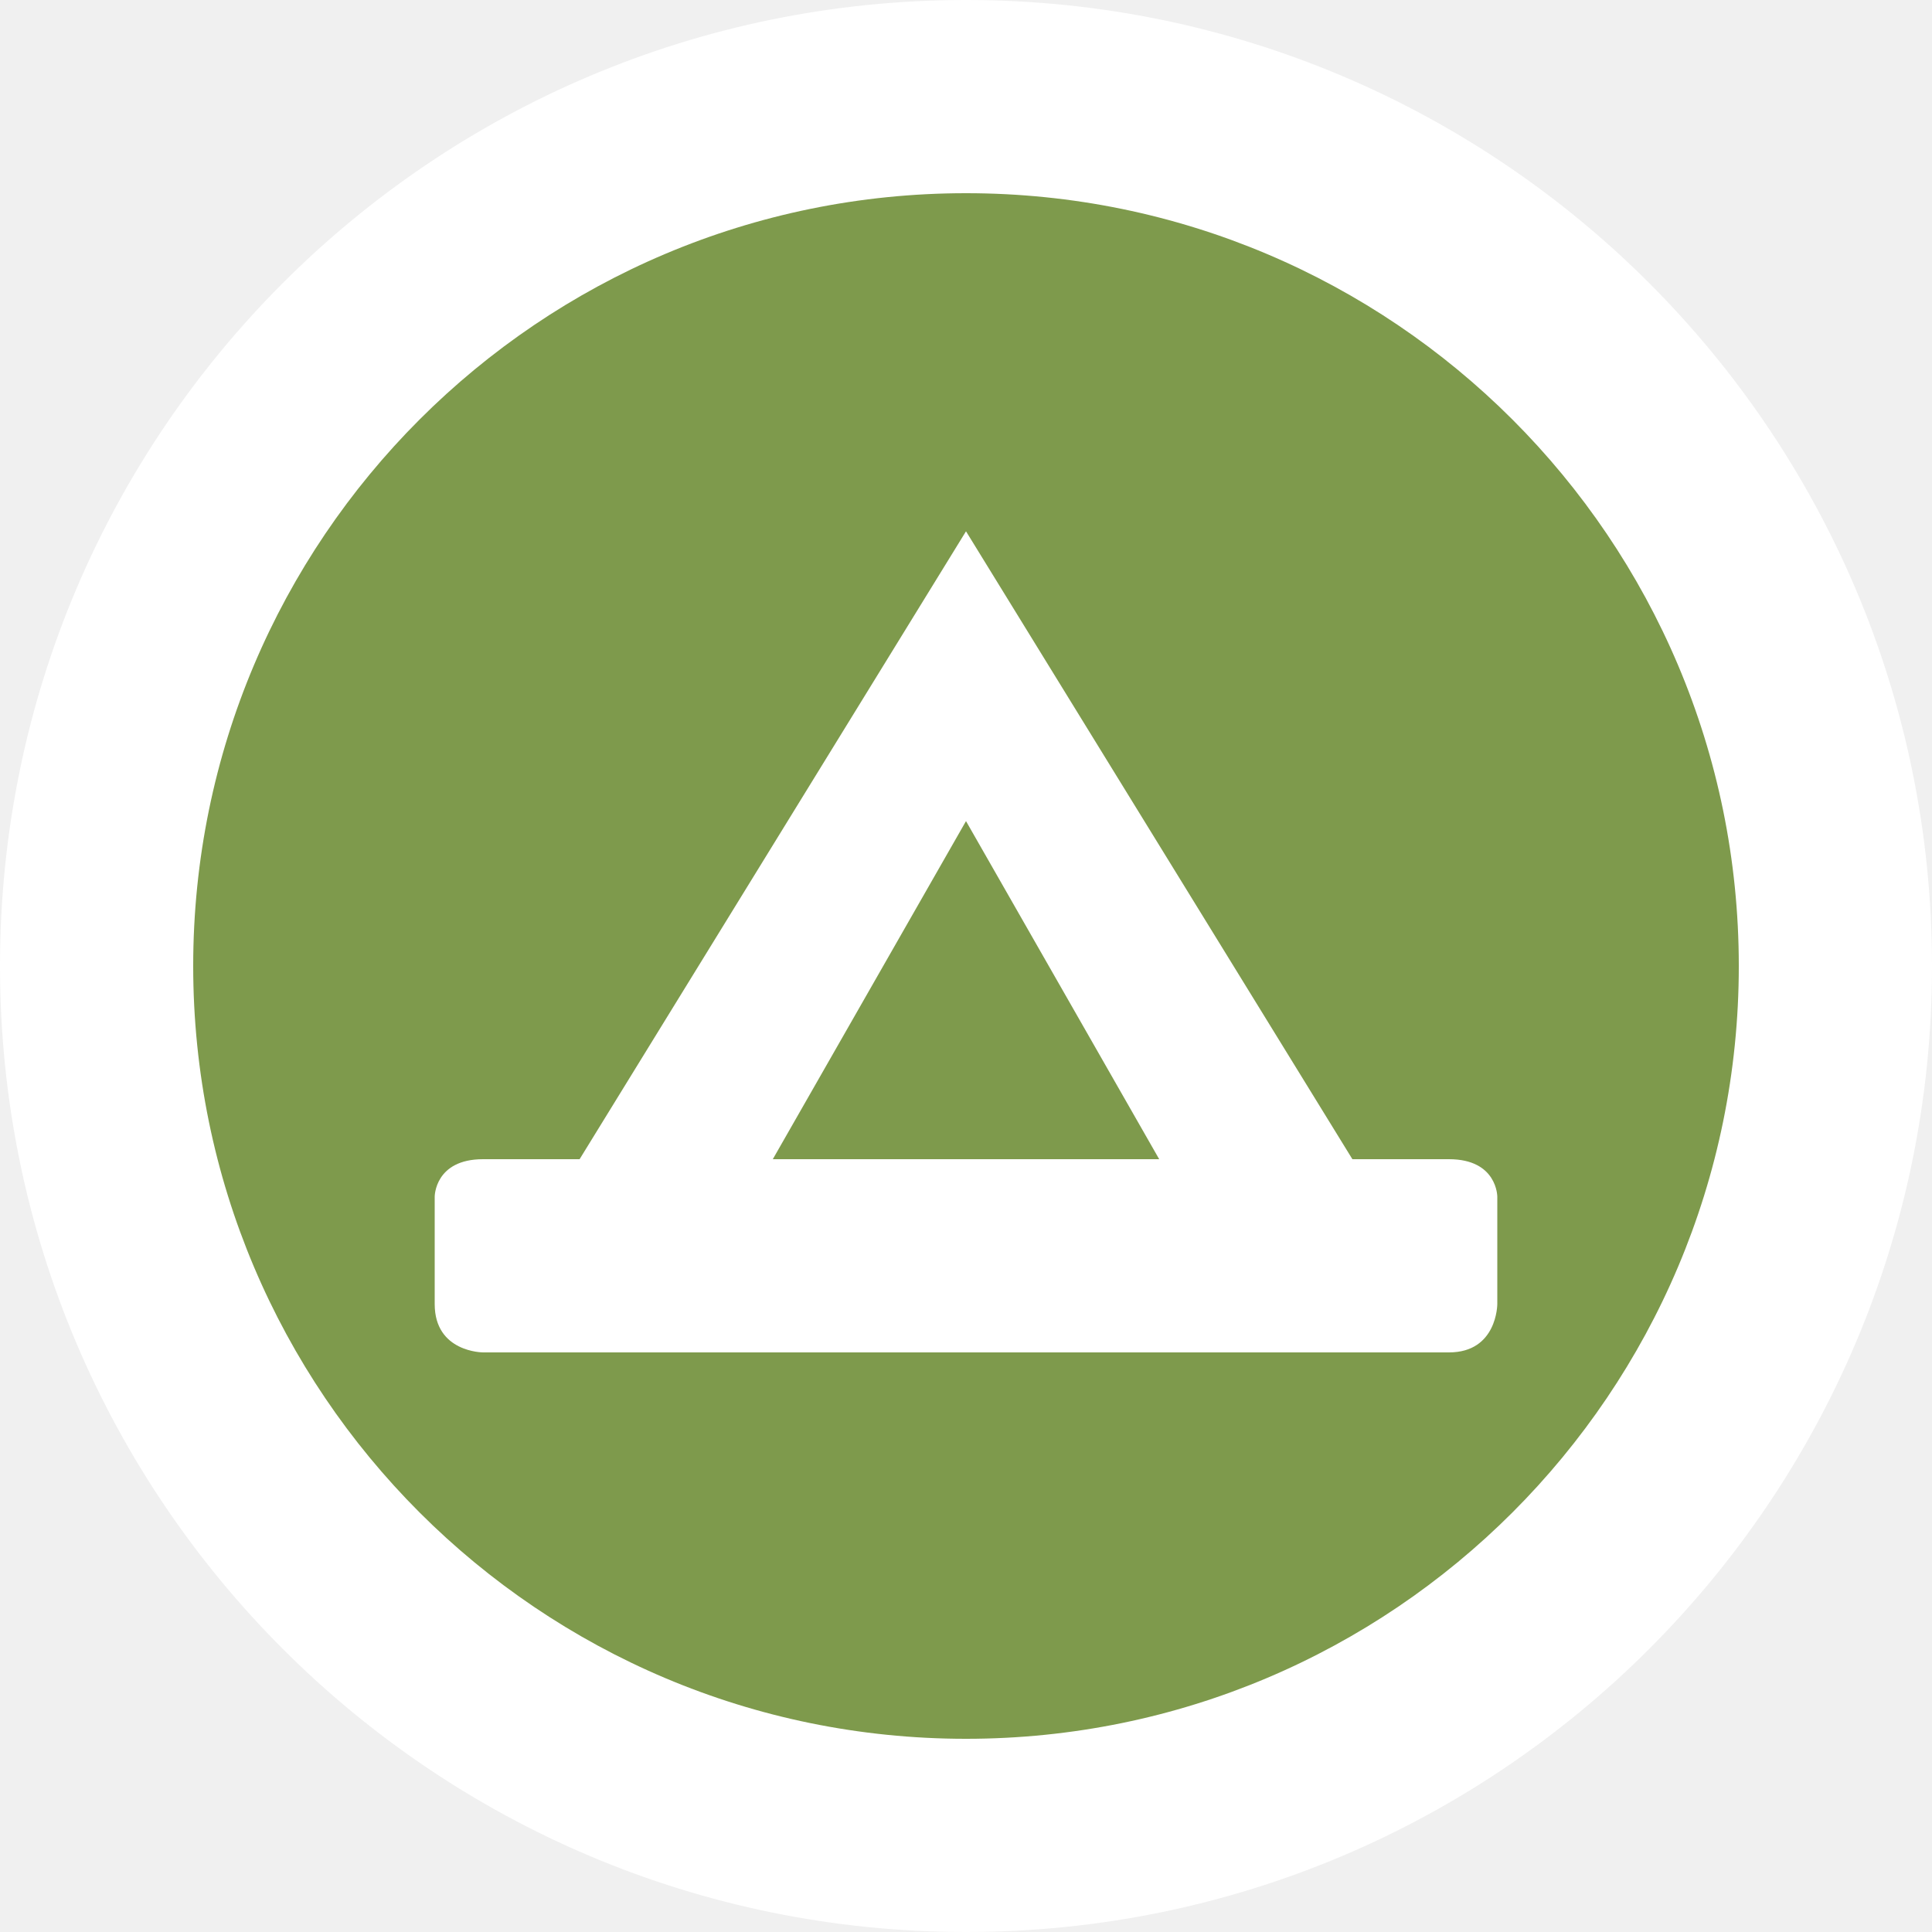
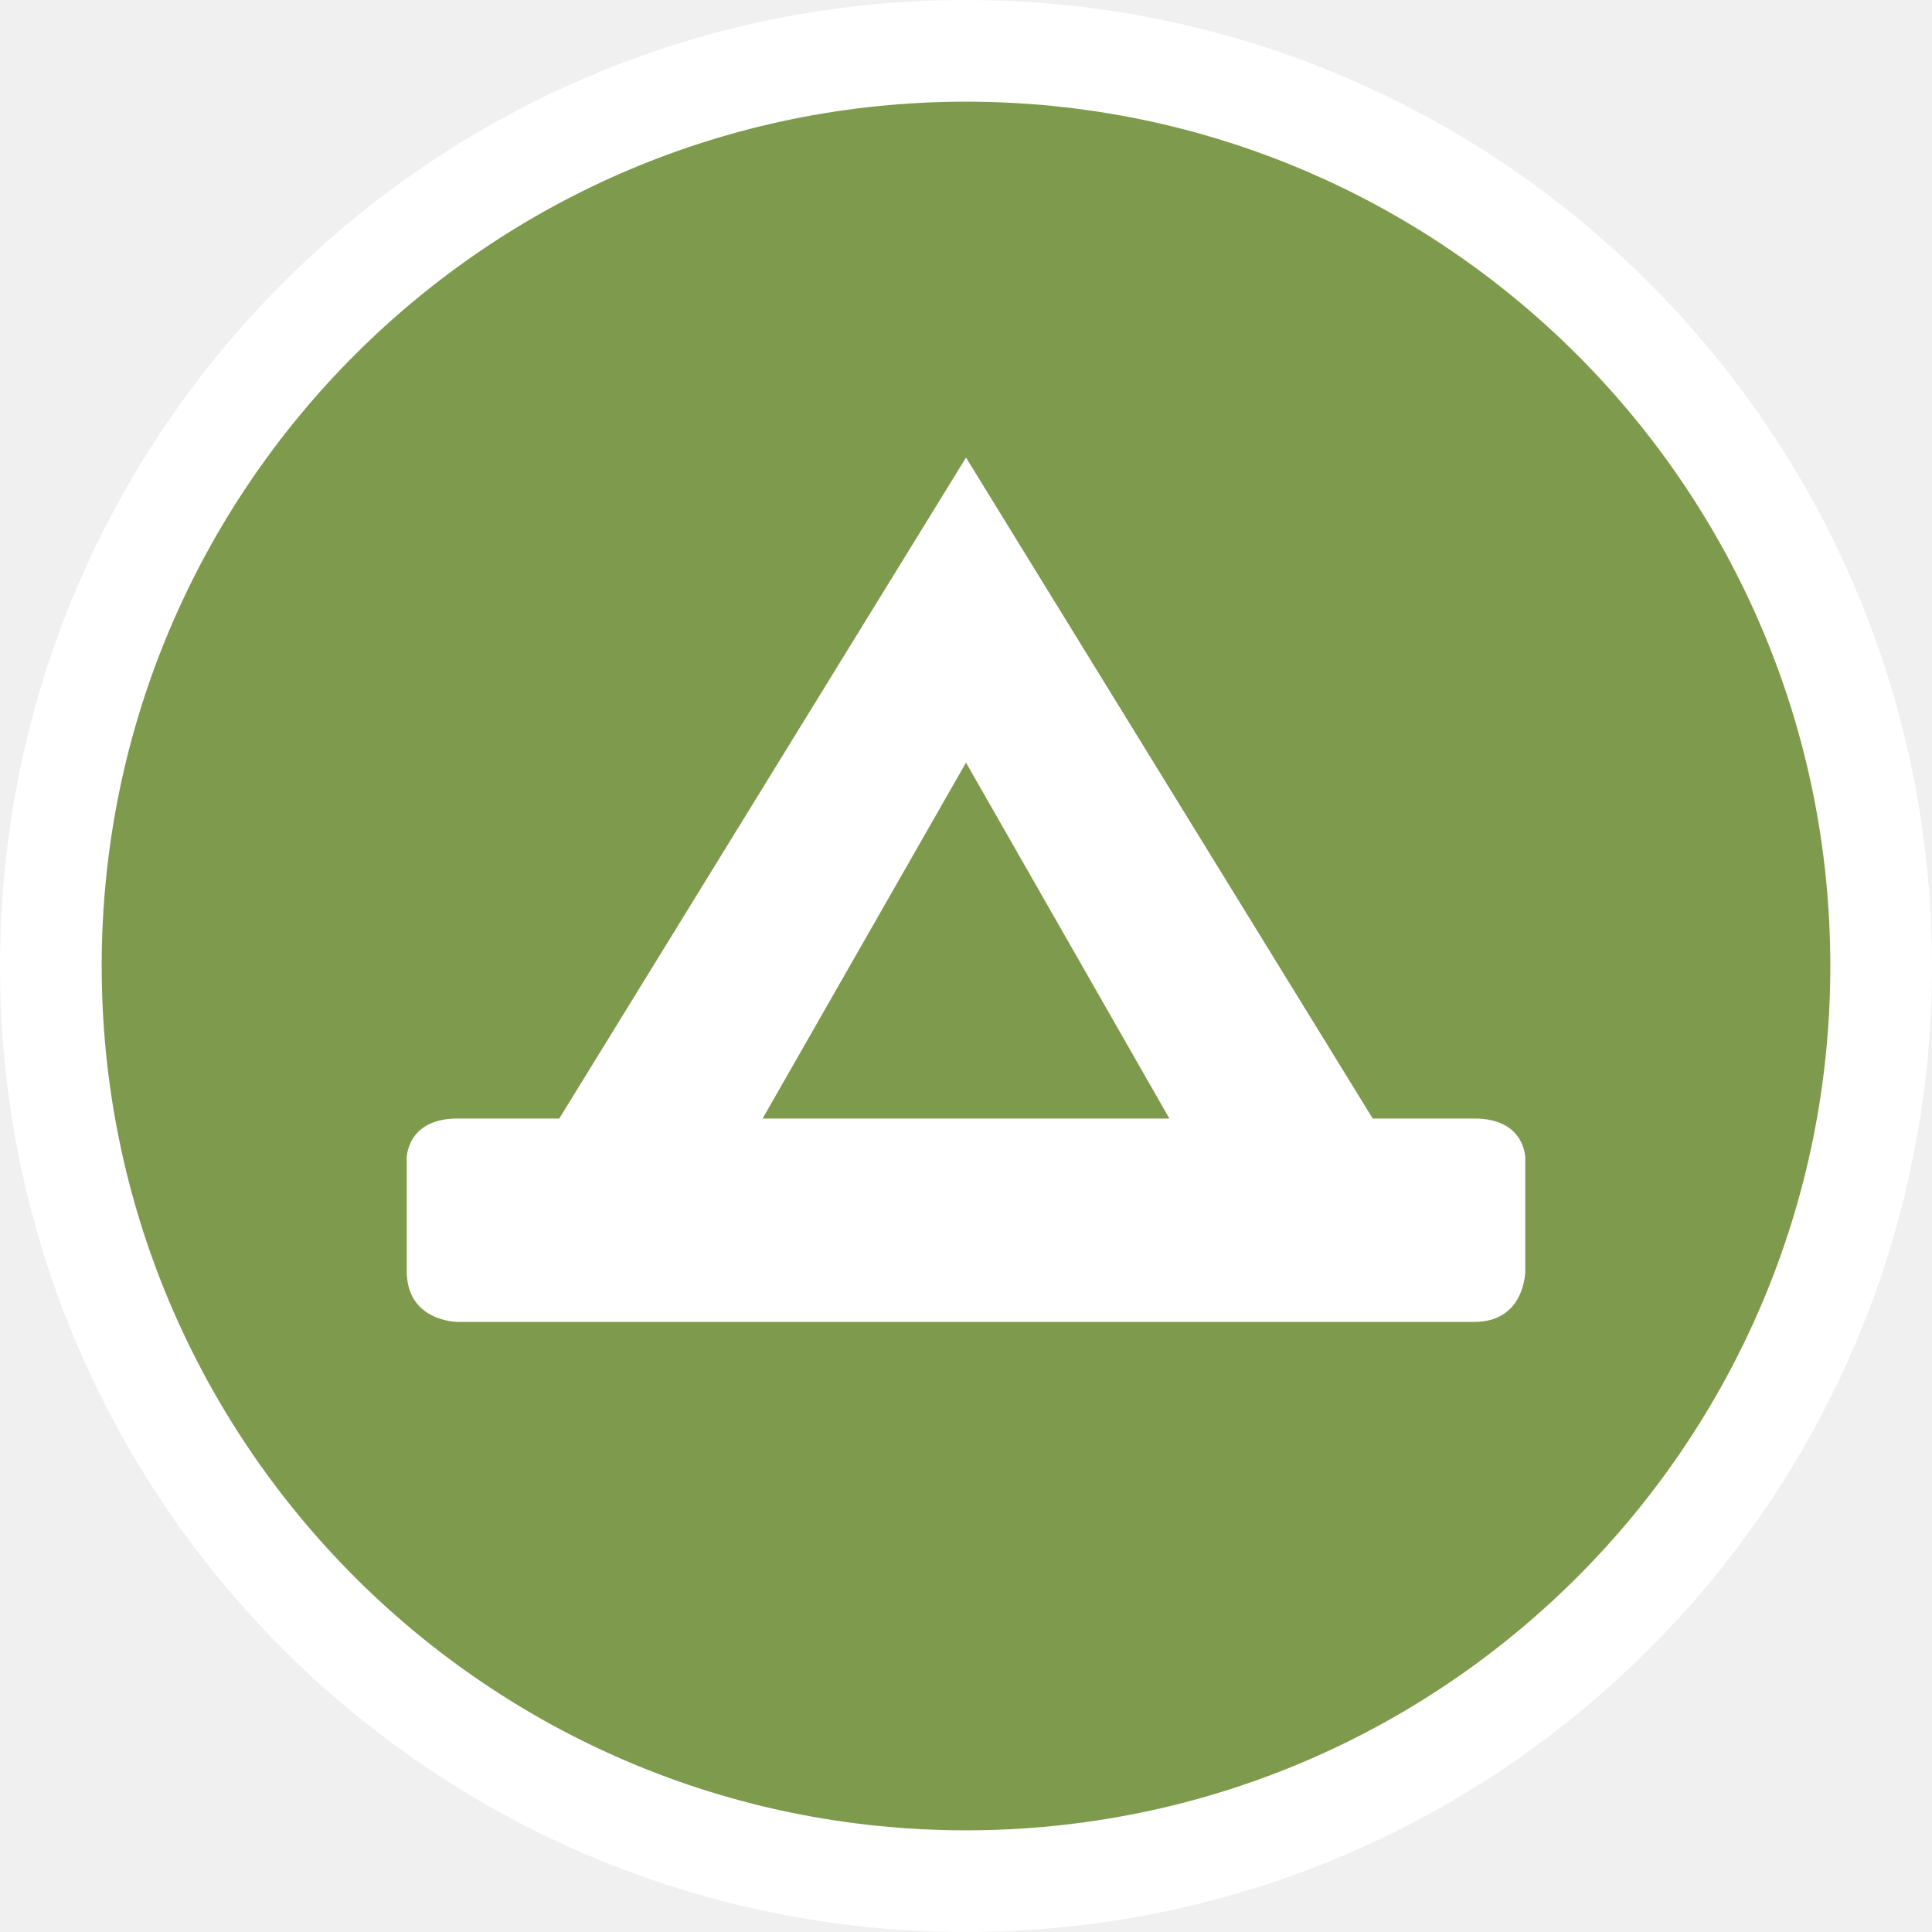
- <svg xmlns="http://www.w3.org/2000/svg" id="svg2" width="20" height="20" viewBox="0 0 20 20" version="1.1">
+ <svg xmlns="http://www.w3.org/2000/svg" id="svg2" width="19" height="19" viewBox="0 0 19 19" version="1.1">
  <defs id="defs12" />
-   <ellipse id="ellipse4" ry="10" rx="10" cy="10" cx="10" style="fill:#ffffff;stroke:none;" />
-   <ellipse id="ellipse6" rx="8" ry="8" cy="10" cx="10" style="fill:#7e9a4c;stroke:none;" />
-   <g id="g8" transform="translate(4.5,5)">
+   <ellipse id="ellipse4" ry="9.5" rx="9.5" cy="9.5" cx="9.5" style="fill:#ffffff;stroke:none;" />
+   <ellipse id="ellipse6" rx="8.5" ry="8.5" cy="9.5" cx="9.5" style="fill:#7e9a4c;stroke:none;" />
+   <g id="g8" transform="translate(4,4)">
    <defs id="defs4766" />
    <path id="rect3335" d="M 5.5,0.5 1.5,7 0.5,7 C 0,7 0,7.387 0,7.387 L 0,8.5 C 0,9 0.5,9 0.5,9 l 10,0 C 11,9 11,8.5 11,8.5 L 11,7.387 C 11,7.387 11,7 10.5,7 c -0.333,0 -1,0 -1,0 z m 0,3 2,3.5 -4,0 z" style="color:#000000;clip-rule:nonzero;display:inline;overflow:visible;visibility:visible;opacity:1;isolation:auto;mix-blend-mode:normal;color-interpolation:sRGB;color-interpolation-filters:linearRGB;solid-color:#000000;solid-opacity:1;fill:#ffffff;fill-opacity:1;fill-rule:nonzero;stroke:none;stroke-width:1;stroke-linecap:round;stroke-linejoin:miter;stroke-miterlimit:4;stroke-dasharray:none;stroke-dashoffset:0;stroke-opacity:1;color-rendering:auto;image-rendering:auto;shape-rendering:auto;text-rendering:auto;enable-background:accumulate" />
  </g>
</svg>
